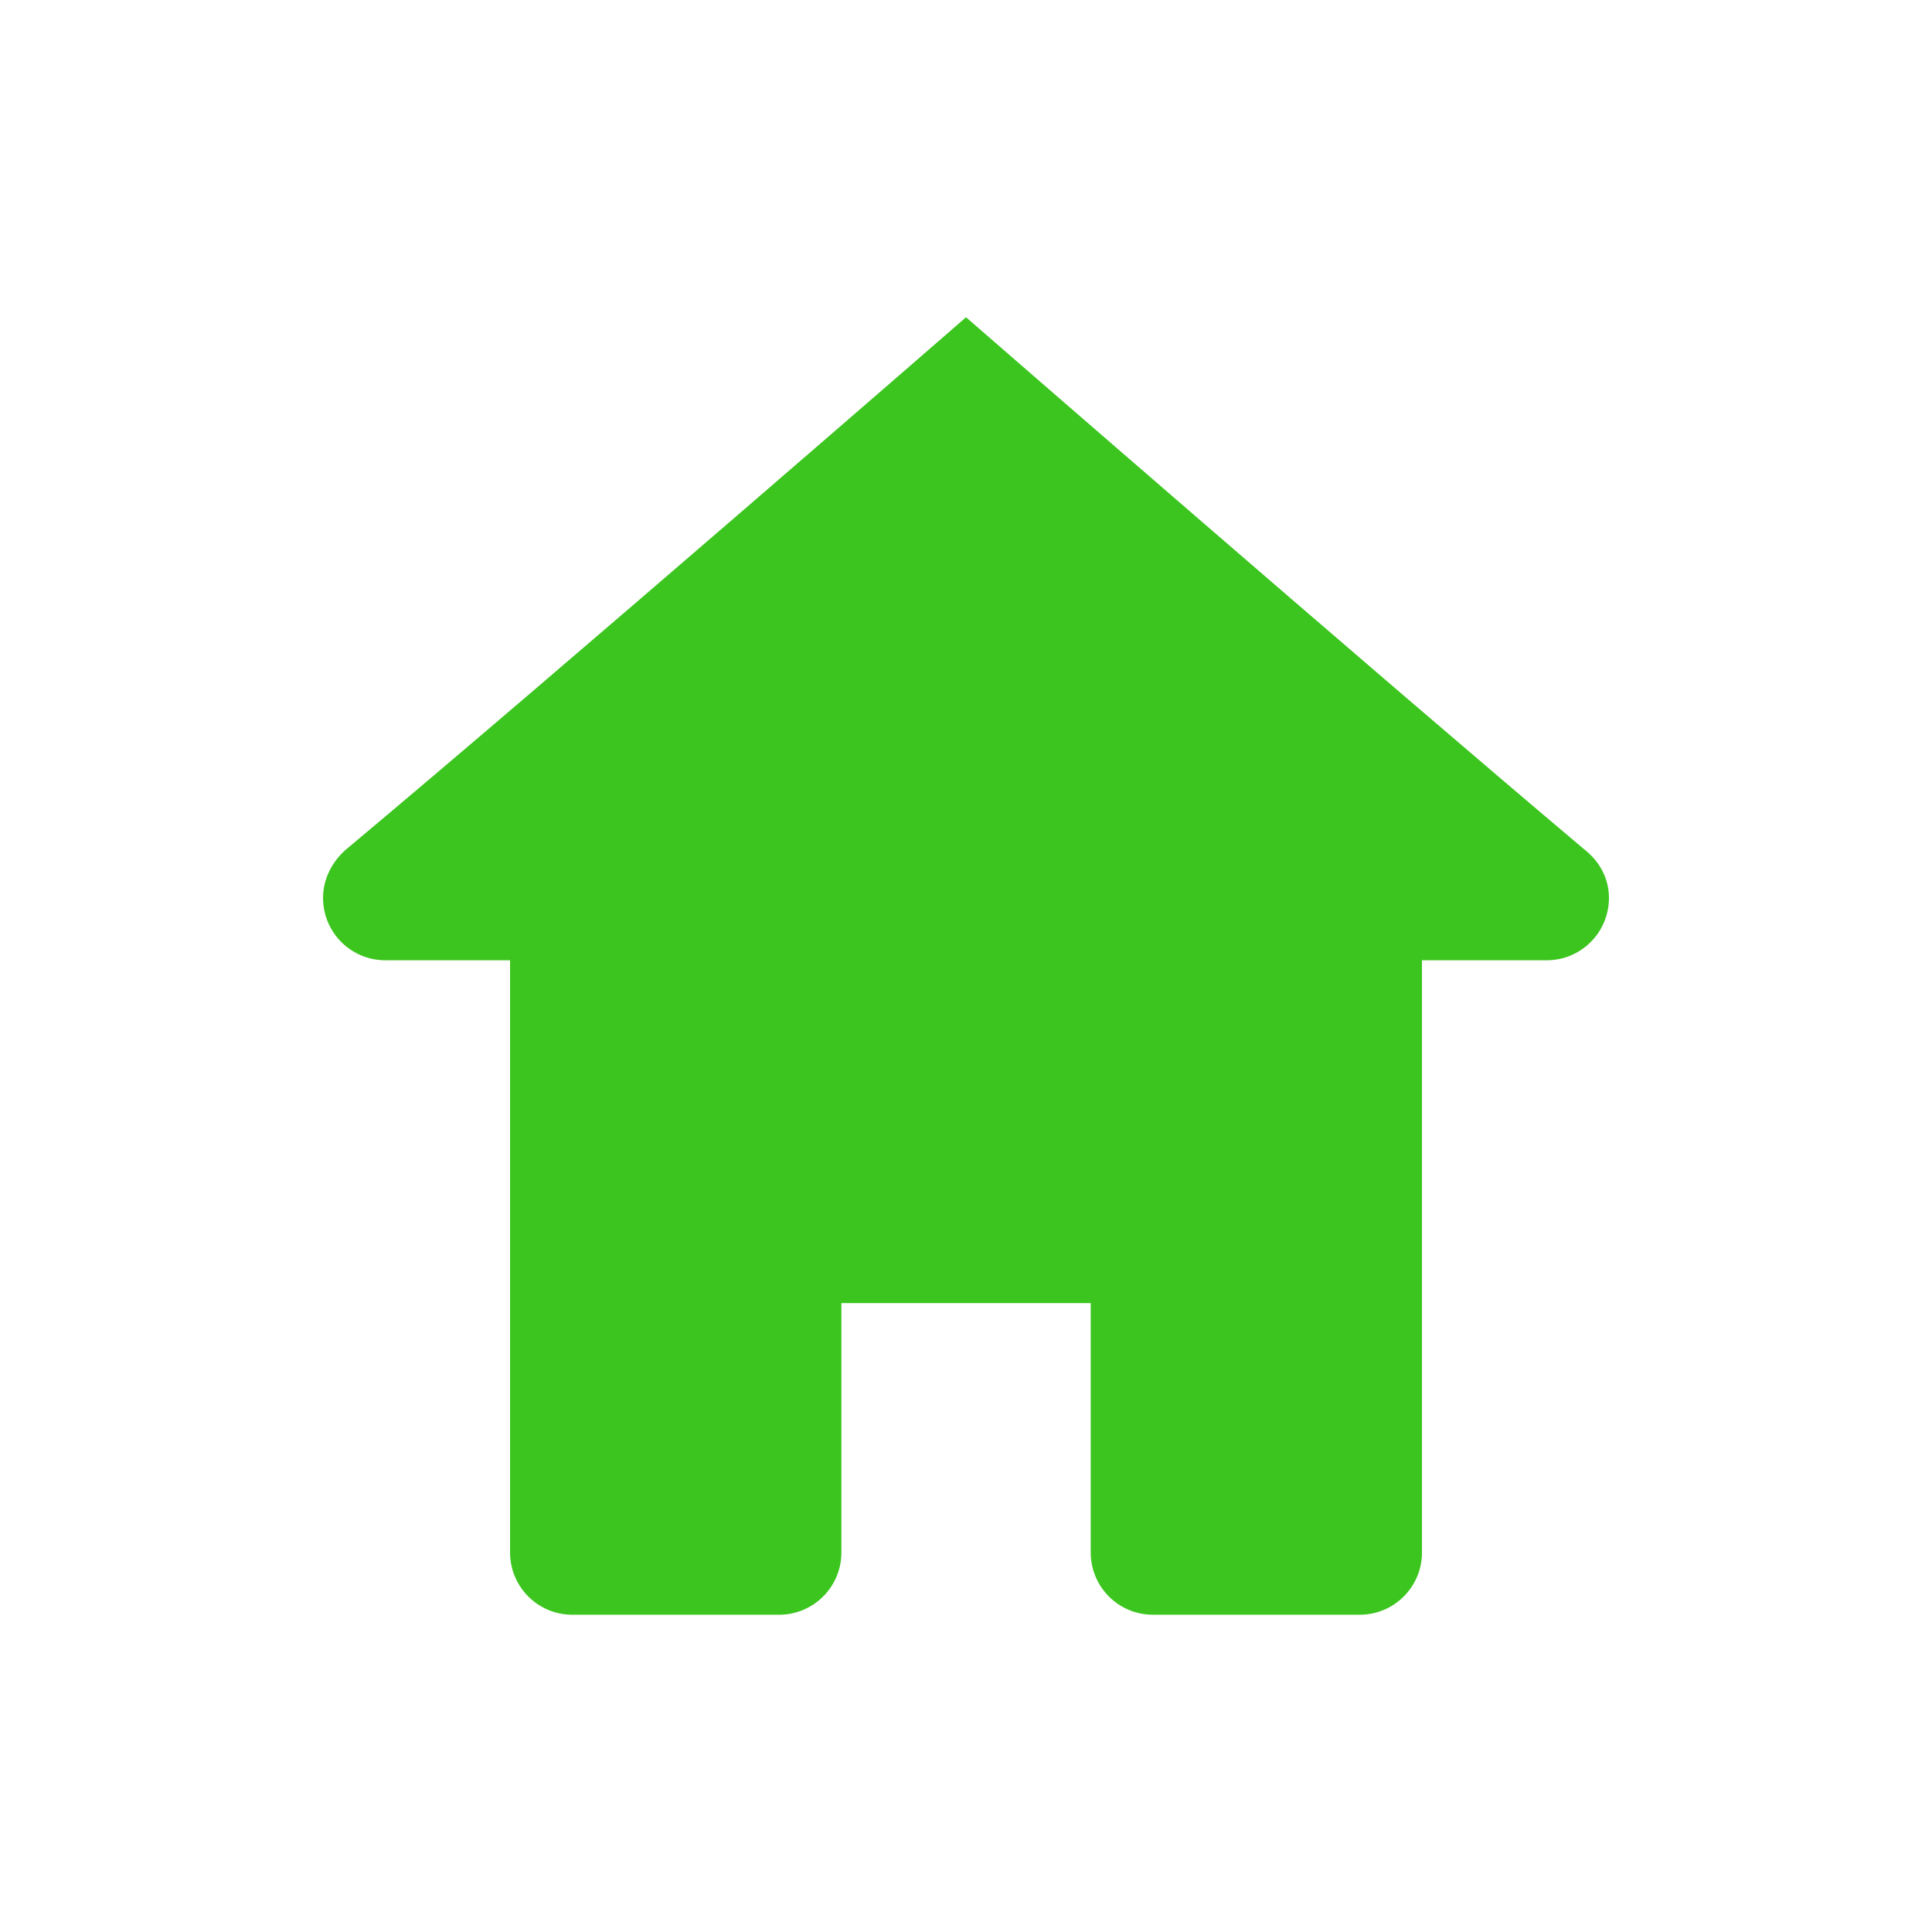
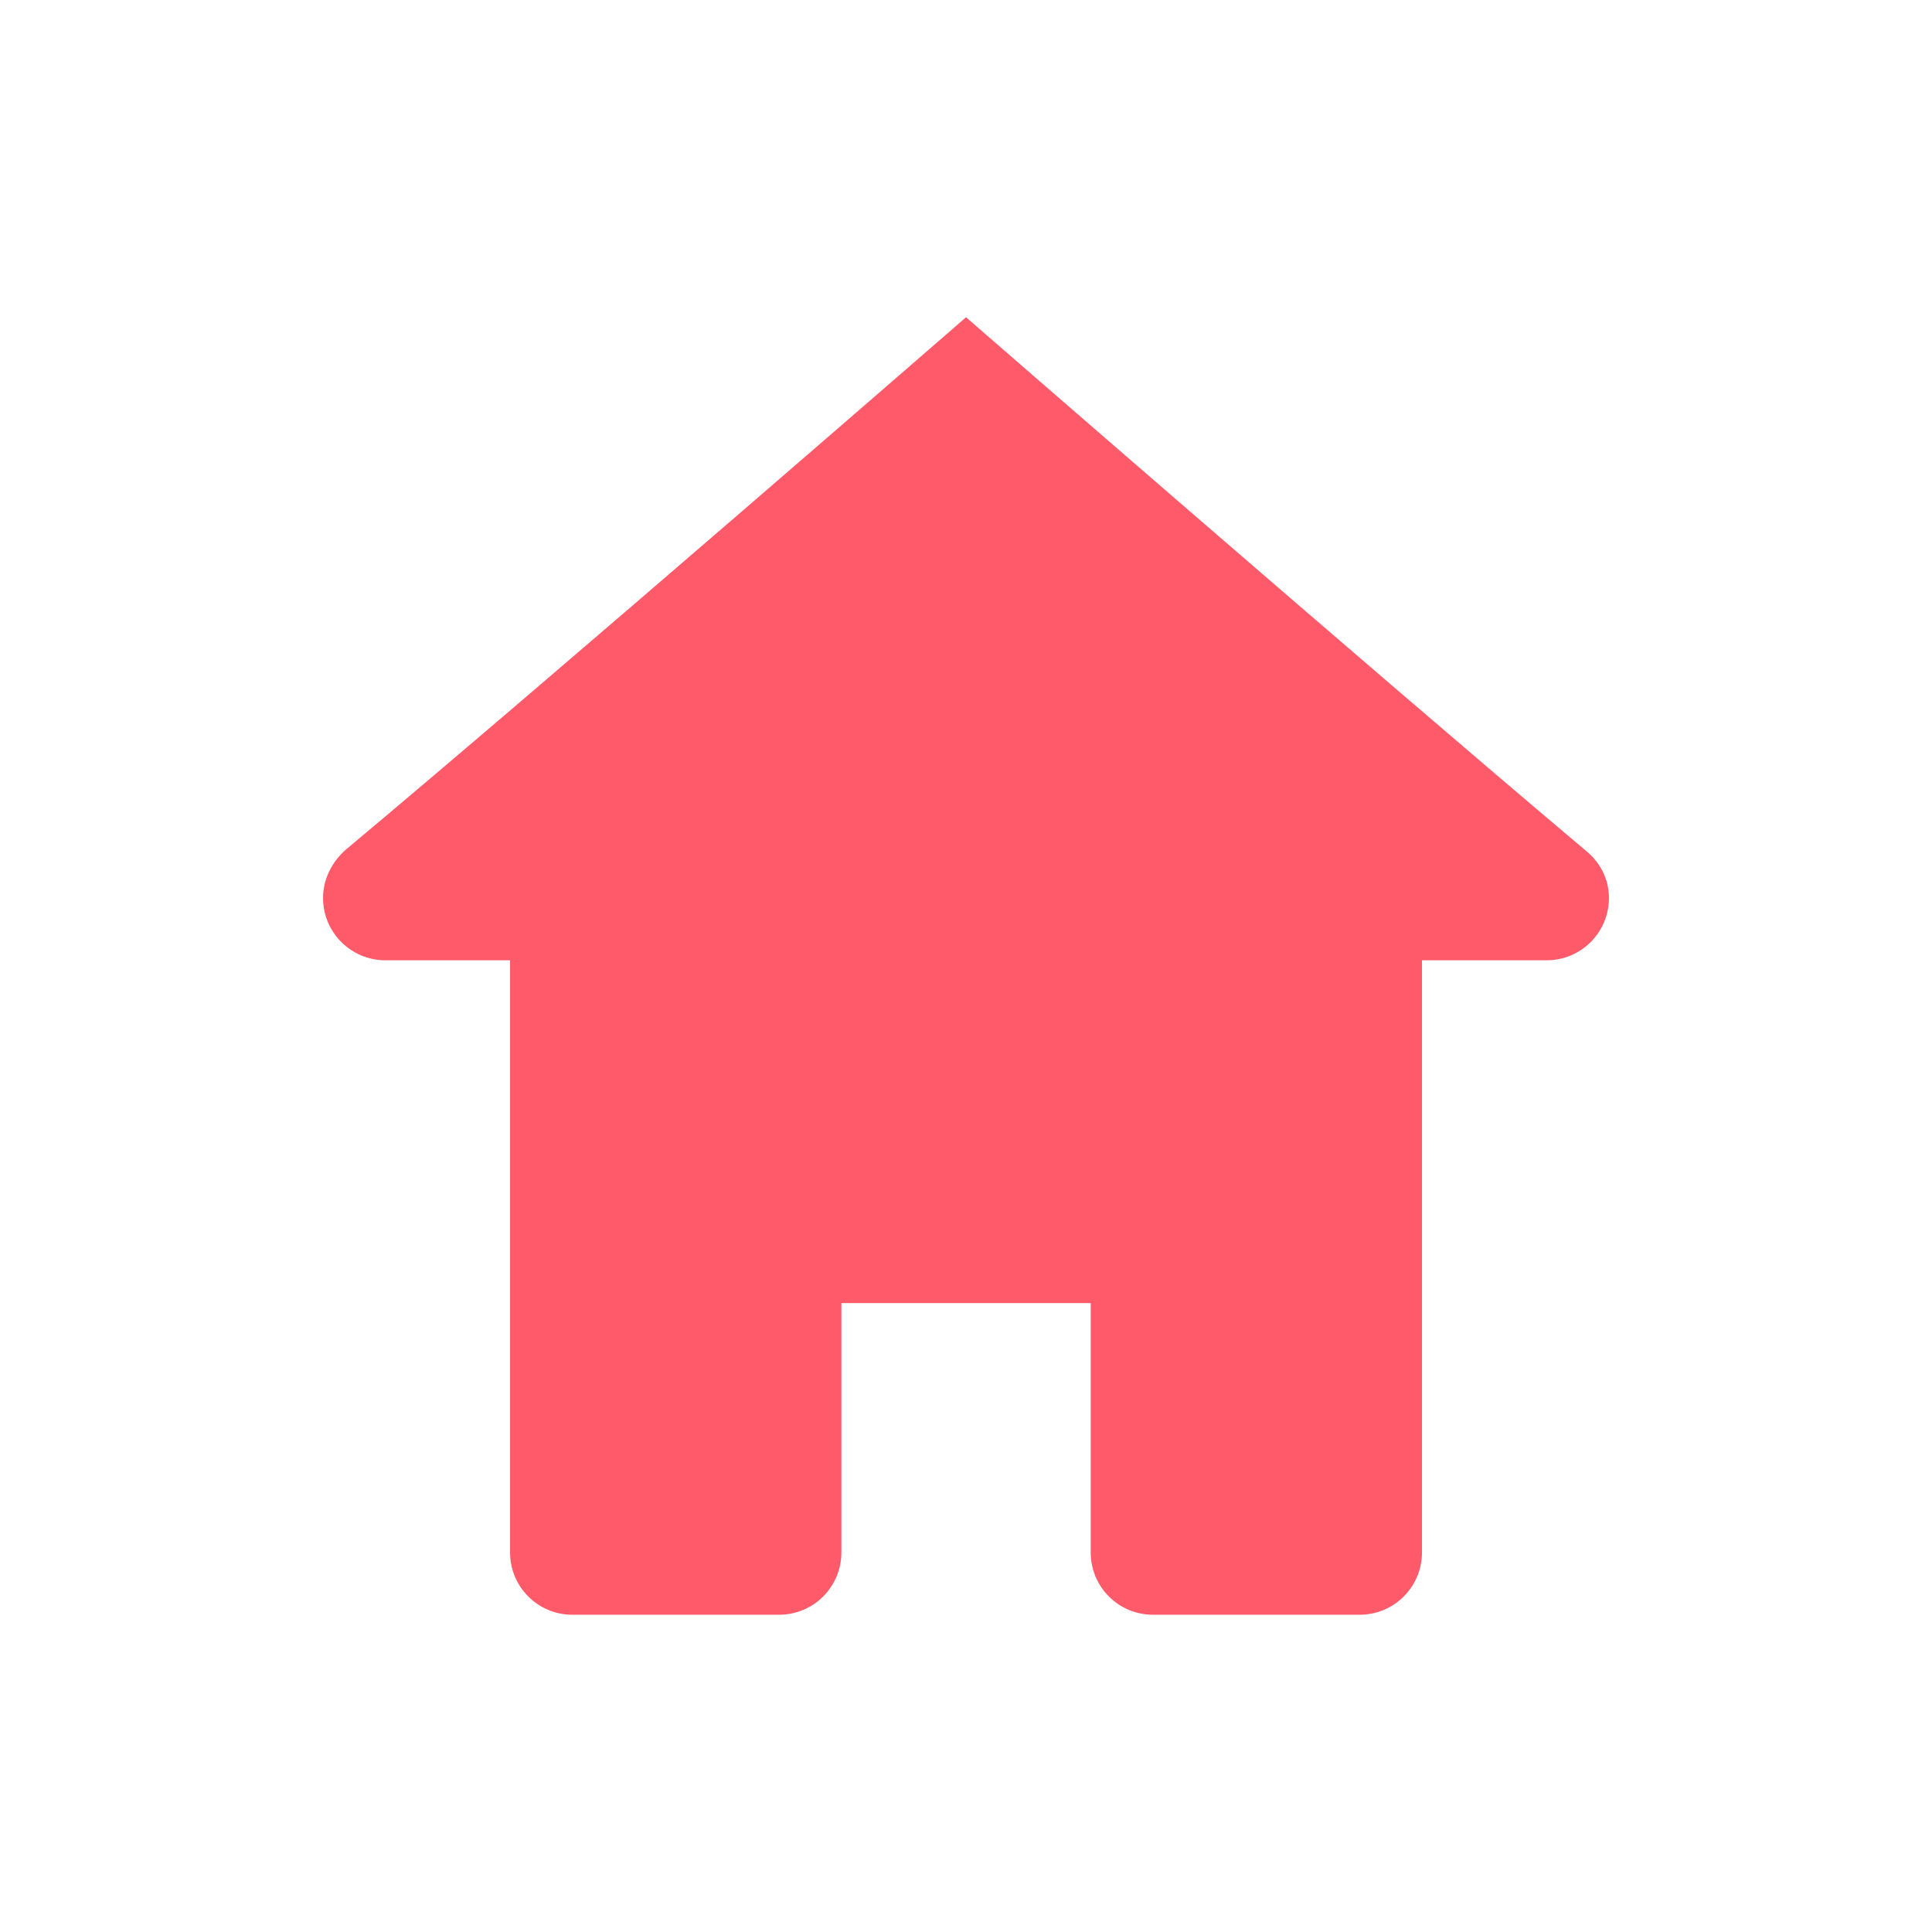
<svg xmlns="http://www.w3.org/2000/svg" width="1024" height="1024" class="icon">
  <defs>
    <style type="text/css" />
  </defs>
  <g>
    <rect fill="none" id="canvas_background" height="402" width="582" y="-1" x="-1" />
  </g>
  <g>
-     <path id="svg_1" fill="#3cc51f" d="m183.038,450.549c-6.733,6.04 -11.816,14.971 -11.816,25.361c0,18.262 14.78,33.06 33.022,33.06l66.101,0l0,313.853c0,18.282 14.779,33.022 33.022,33.022l109.57,0c18.224,0 33.02,-14.76 33.02,-33.022l0,-132.158l132.144,0l0,132.158c0,18.262 14.72,33.022 33.003,33.022l109.549,0c18.244,0 33.023,-14.741 33.023,-33.022l0,-313.853l66.081,0c18.28,0 33.021,-14.797 33.021,-33.06c0,-10.39 -5.042,-19.32 -12.645,-25.361c-113.381,-95.543 -328.114,-282.394 -328.114,-282.394s-214.791,186.851 -328.98,282.394zm275.407,-239.405" />
+     <path id="svg_1" fill="#ff5a6a" d="m183.038,450.549c-6.733,6.04 -11.816,14.971 -11.816,25.361c0,18.262 14.78,33.06 33.022,33.06l66.101,0l0,313.853c0,18.282 14.779,33.022 33.022,33.022l109.57,0c18.224,0 33.02,-14.76 33.02,-33.022l0,-132.158l132.144,0l0,132.158c0,18.262 14.72,33.022 33.003,33.022l109.549,0c18.244,0 33.023,-14.741 33.023,-33.022l0,-313.853l66.081,0c18.28,0 33.021,-14.797 33.021,-33.06c0,-10.39 -5.042,-19.32 -12.645,-25.361c-113.381,-95.543 -328.114,-282.394 -328.114,-282.394s-214.791,186.851 -328.98,282.394zm275.407,-239.405" />
  </g>
</svg>
